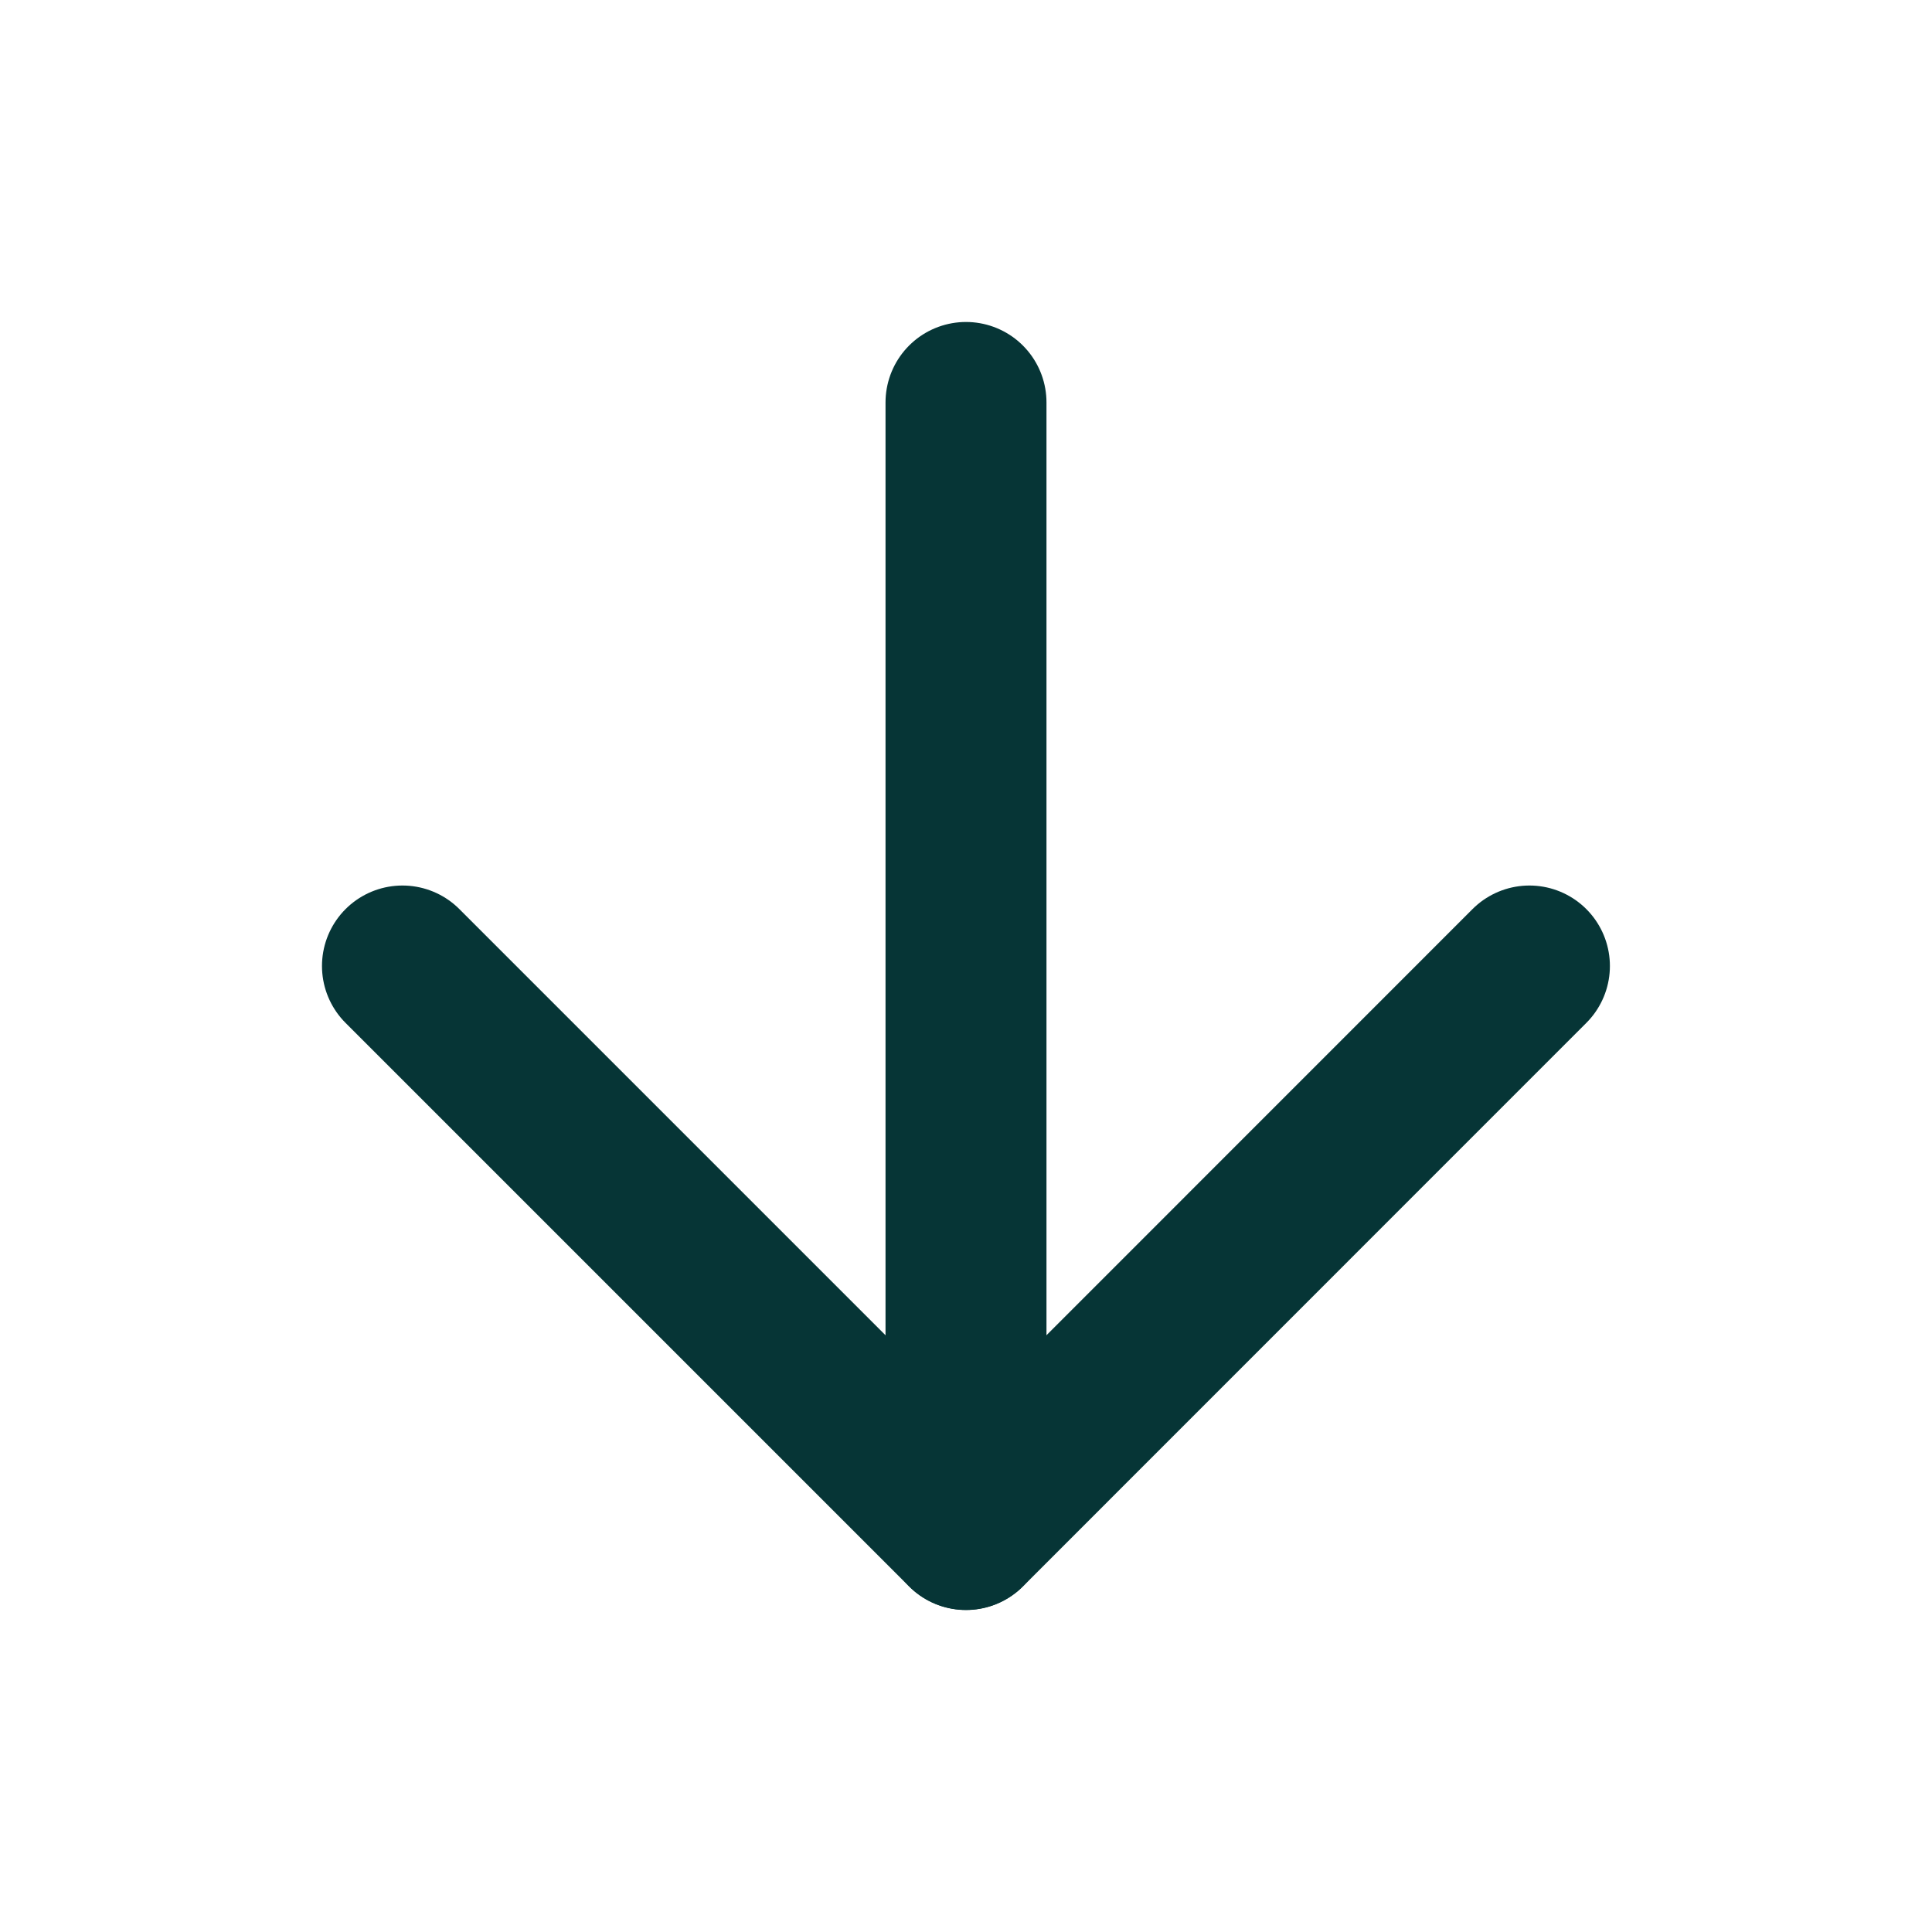
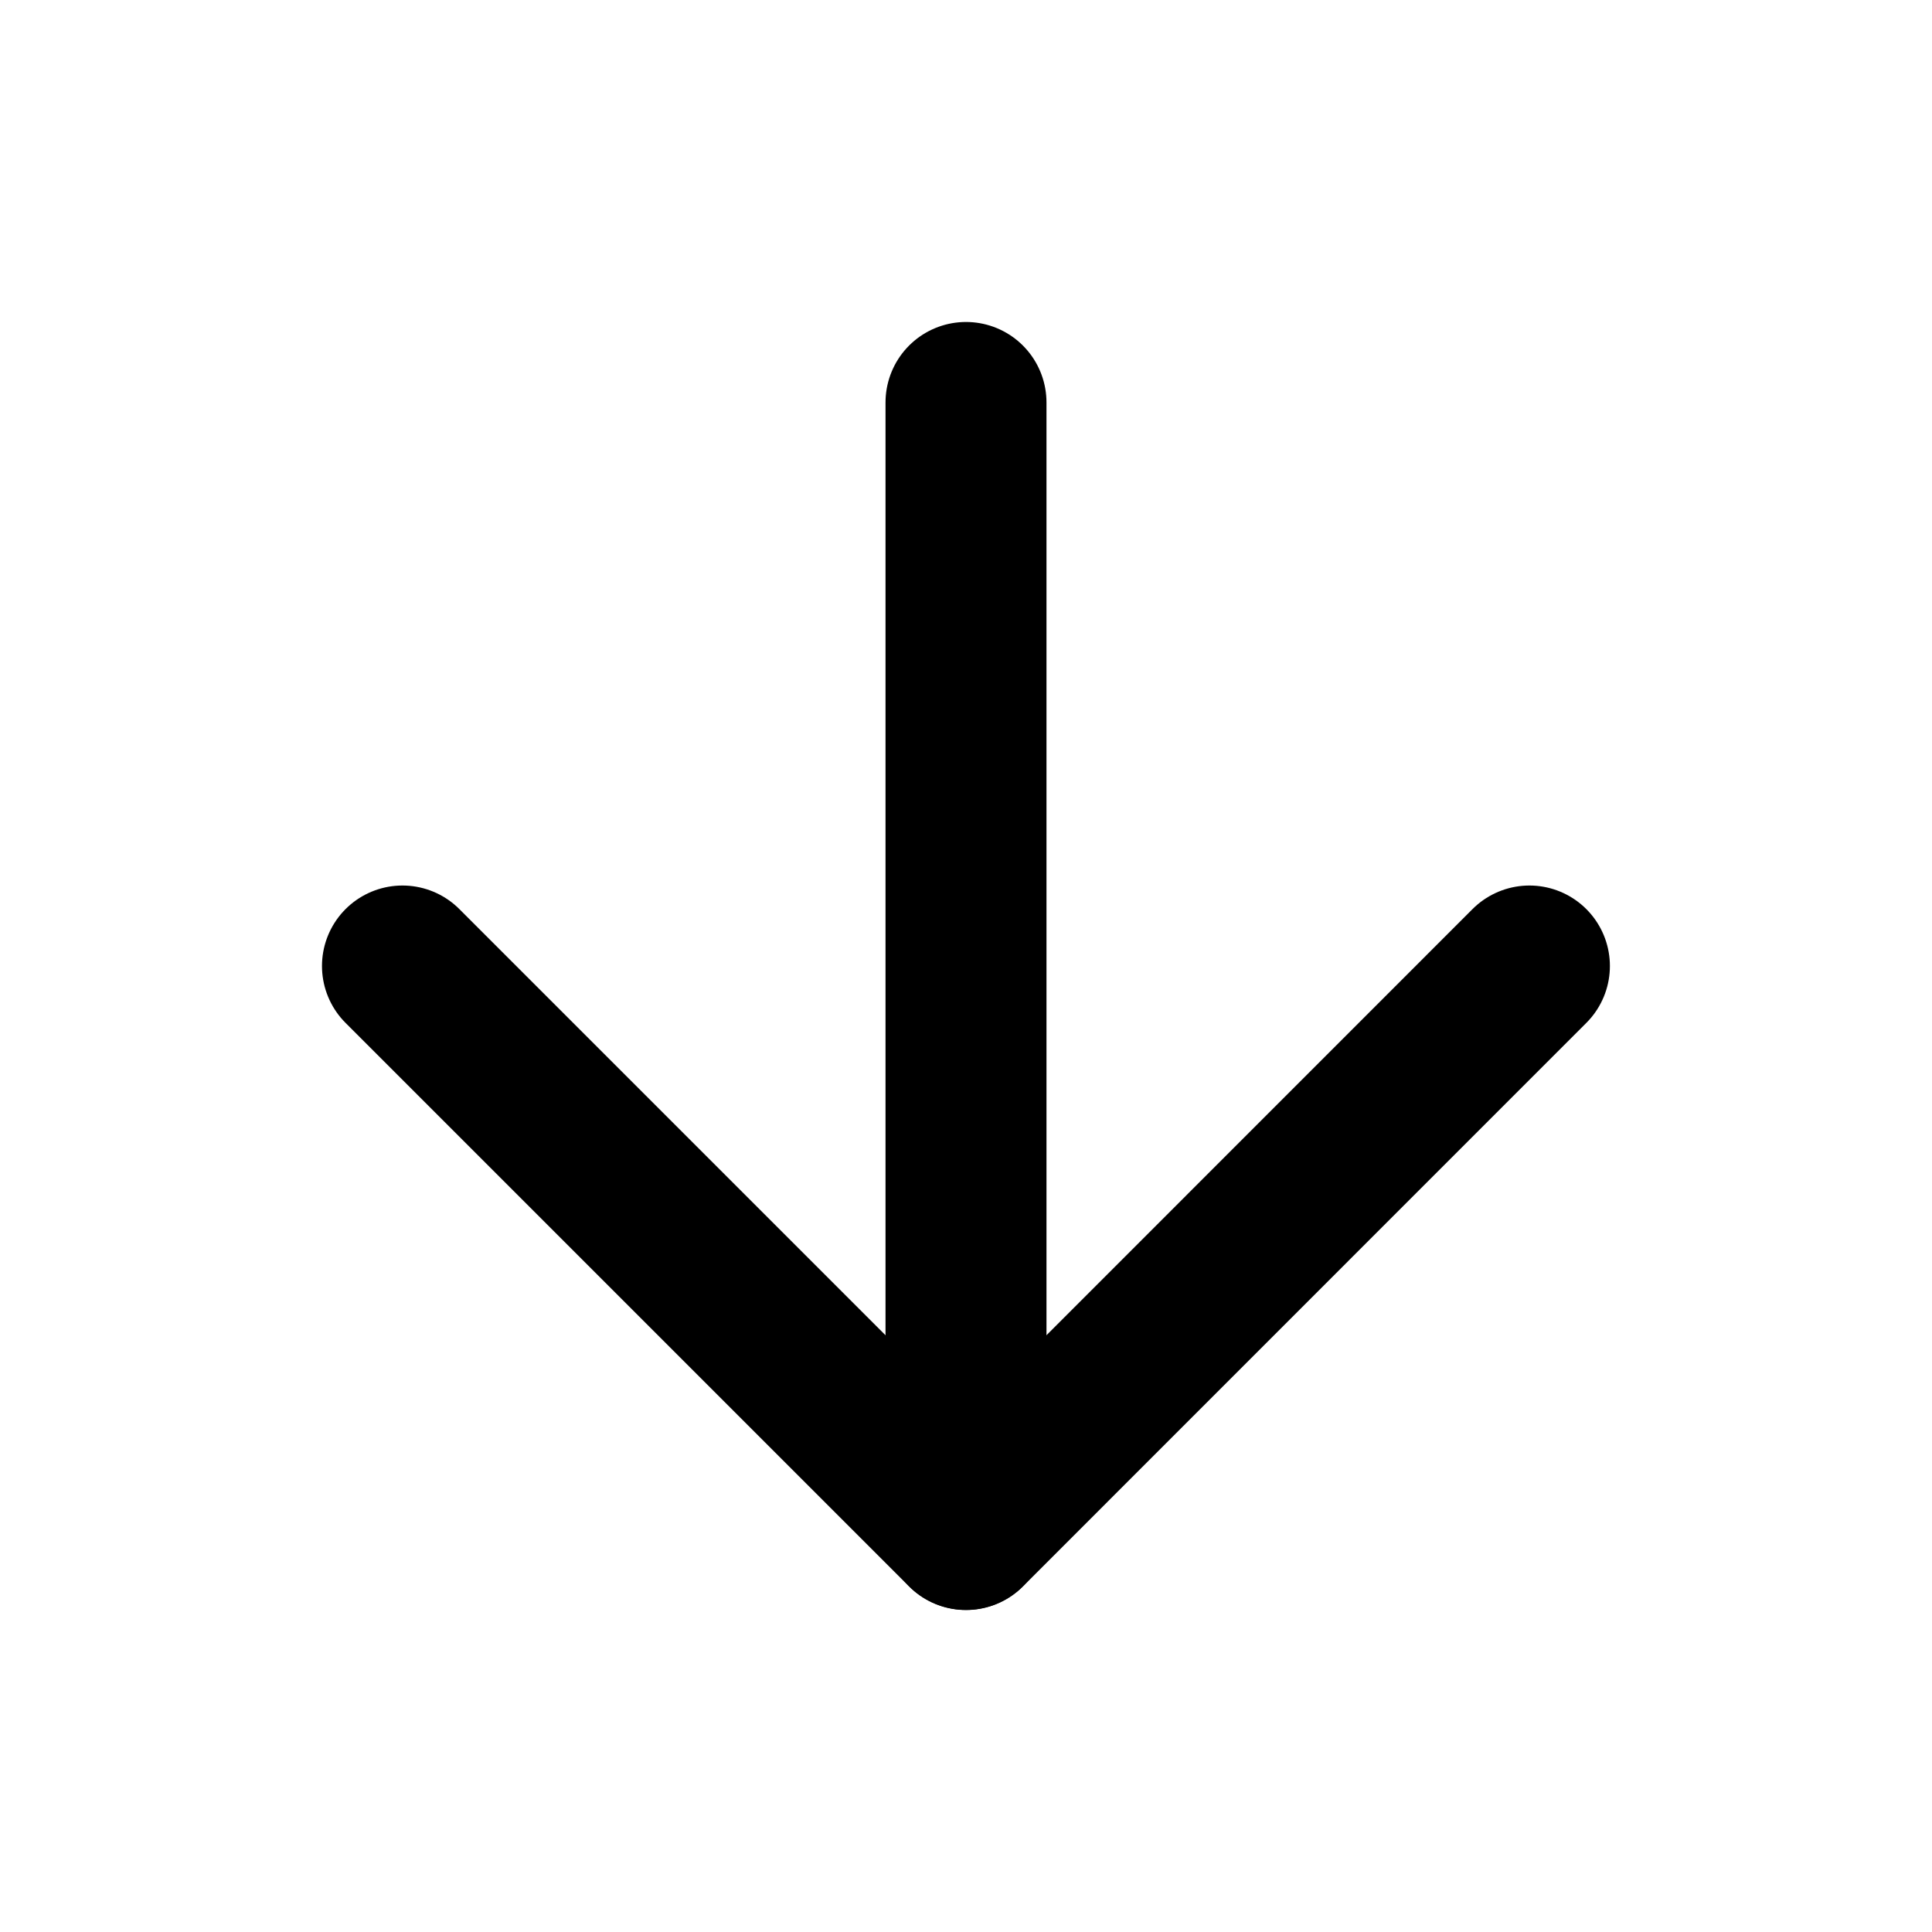
<svg xmlns="http://www.w3.org/2000/svg" width="16" height="16" viewBox="0 0 16 16" fill="none">
-   <path d="M8 3.333V12.666" stroke="#063536" stroke-width="1.333" stroke-linecap="round" stroke-linejoin="round" />
-   <path d="M12.666 8L8 12.667L3.333 8" stroke="#063536" stroke-width="1.333" stroke-linecap="round" stroke-linejoin="round" />
+   <path d="M8 3.333V12.666" stroke="currentColor" stroke-width="1.333" stroke-linecap="round" stroke-linejoin="round" />
+   <path d="M12.666 8L8 12.667L3.333 8" stroke="currentColor" stroke-width="1.333" stroke-linecap="round" stroke-linejoin="round" />
</svg>
